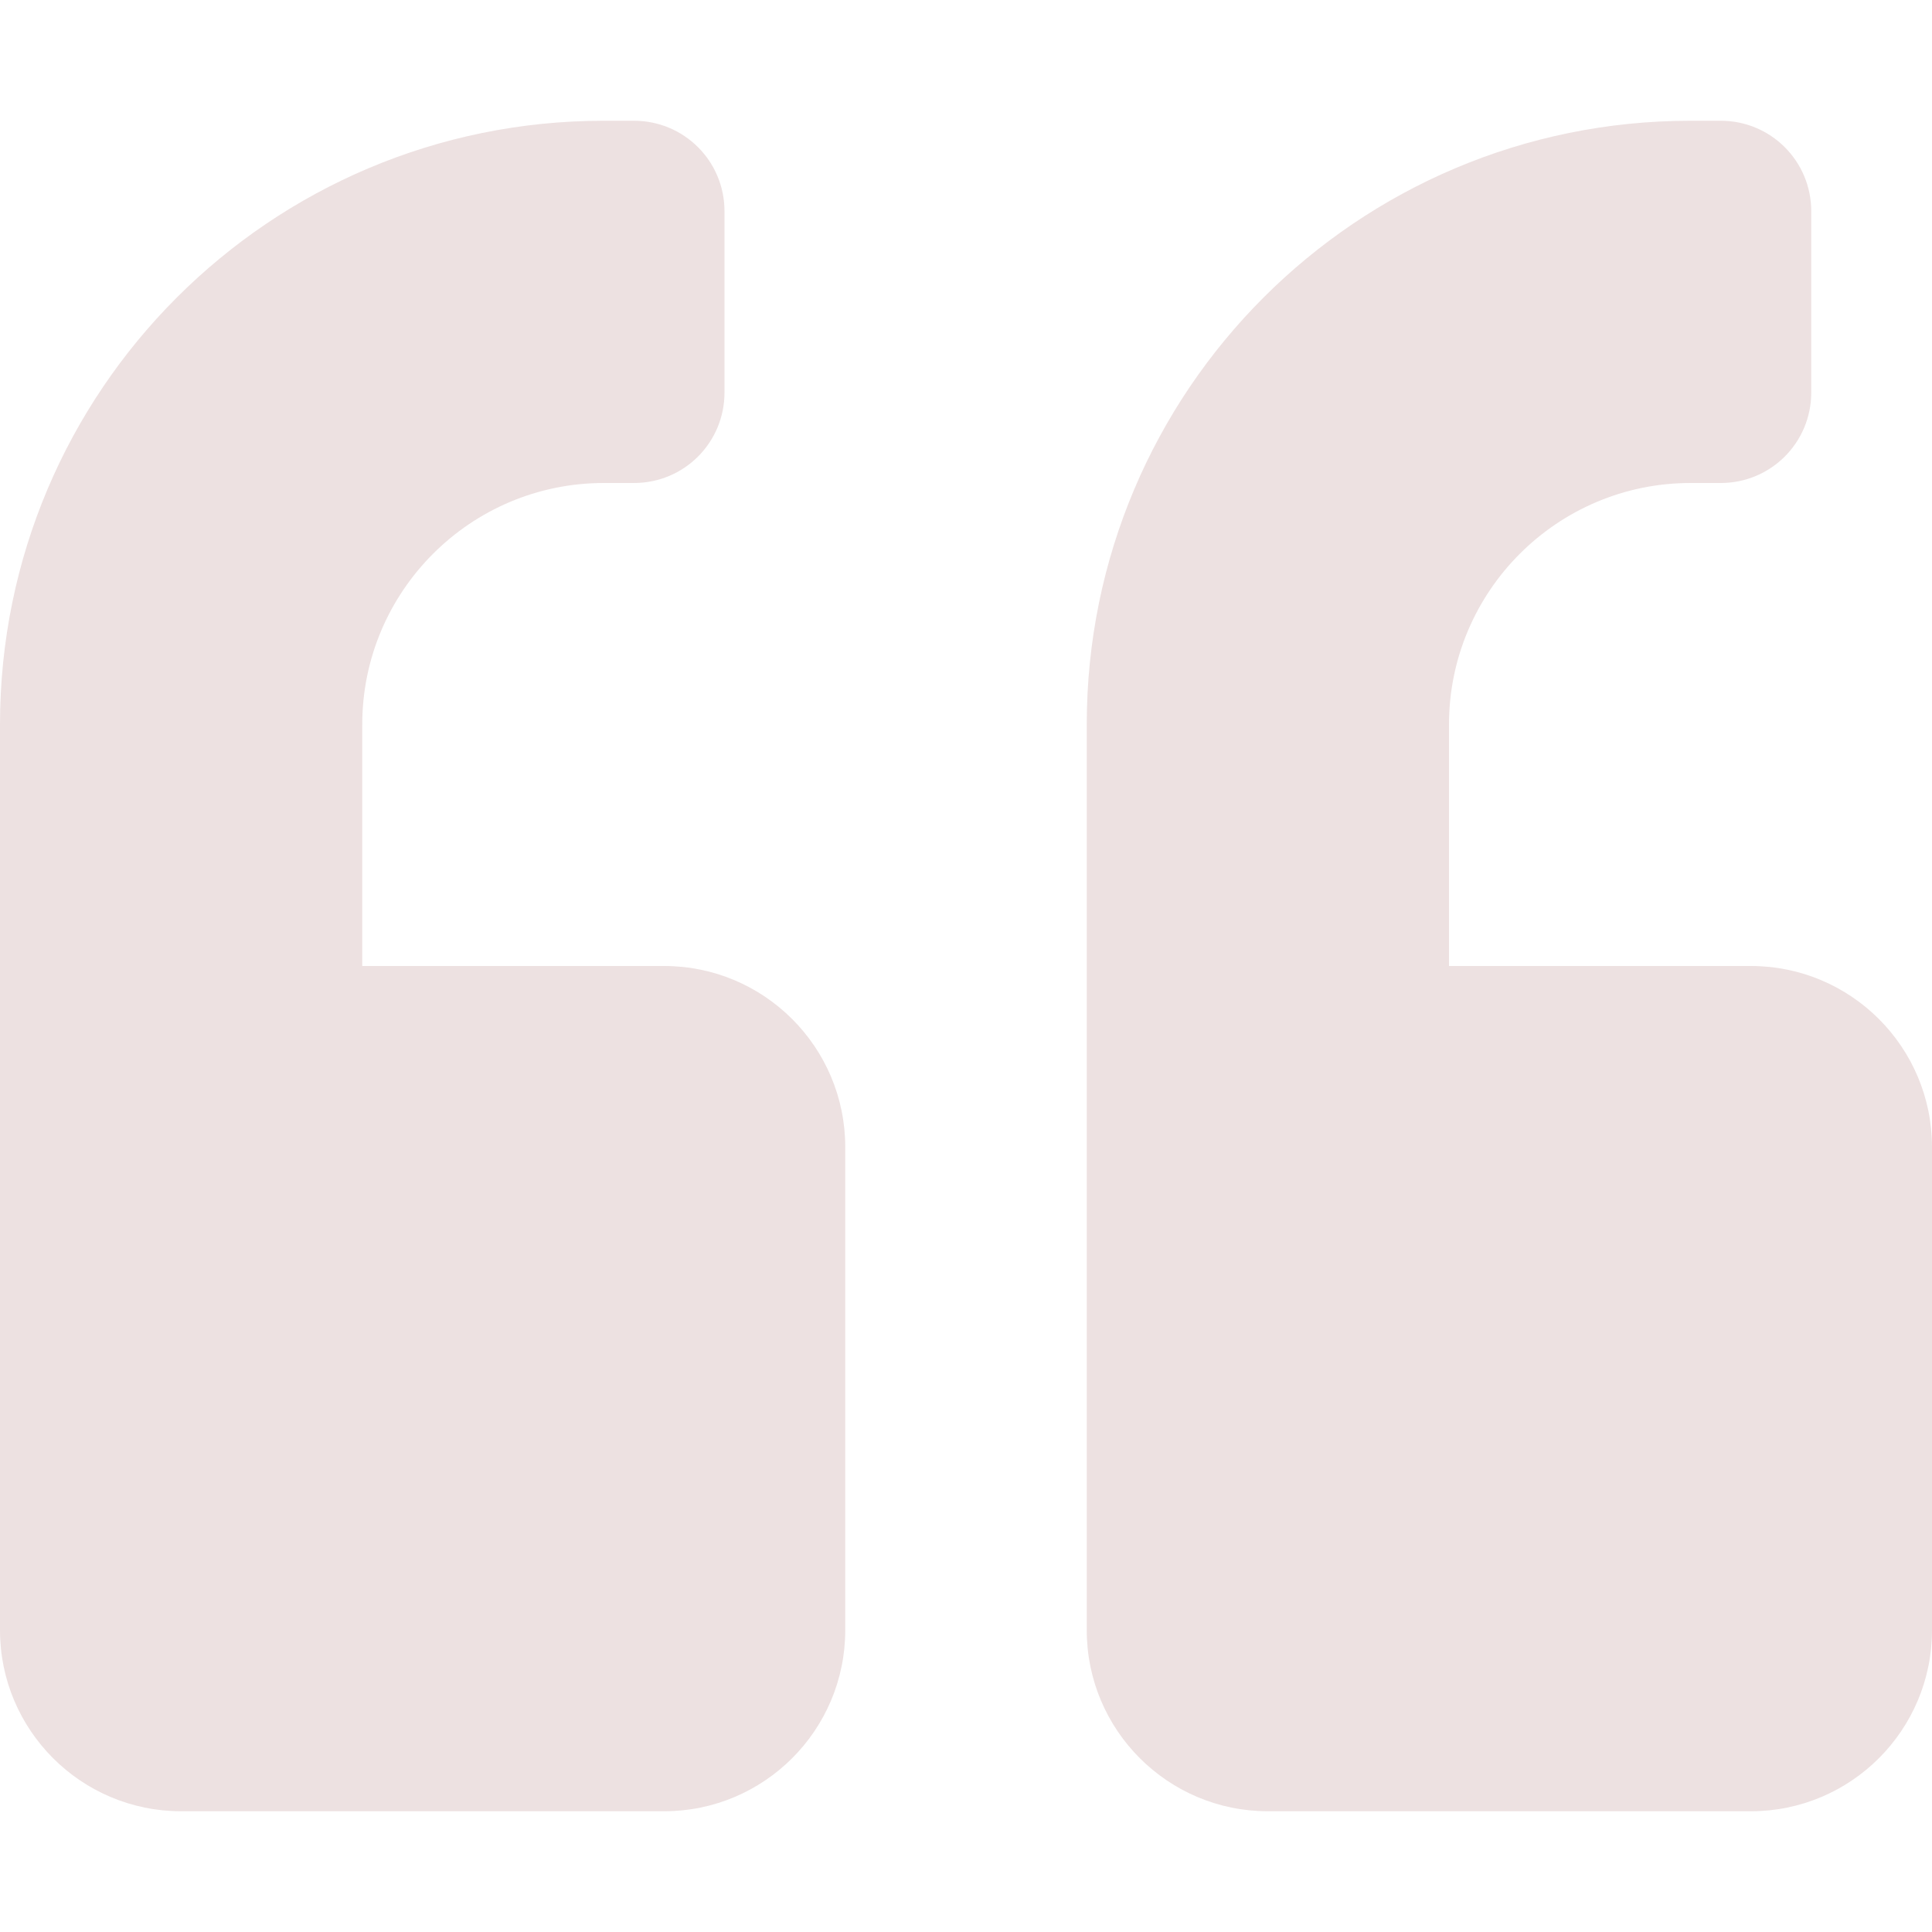
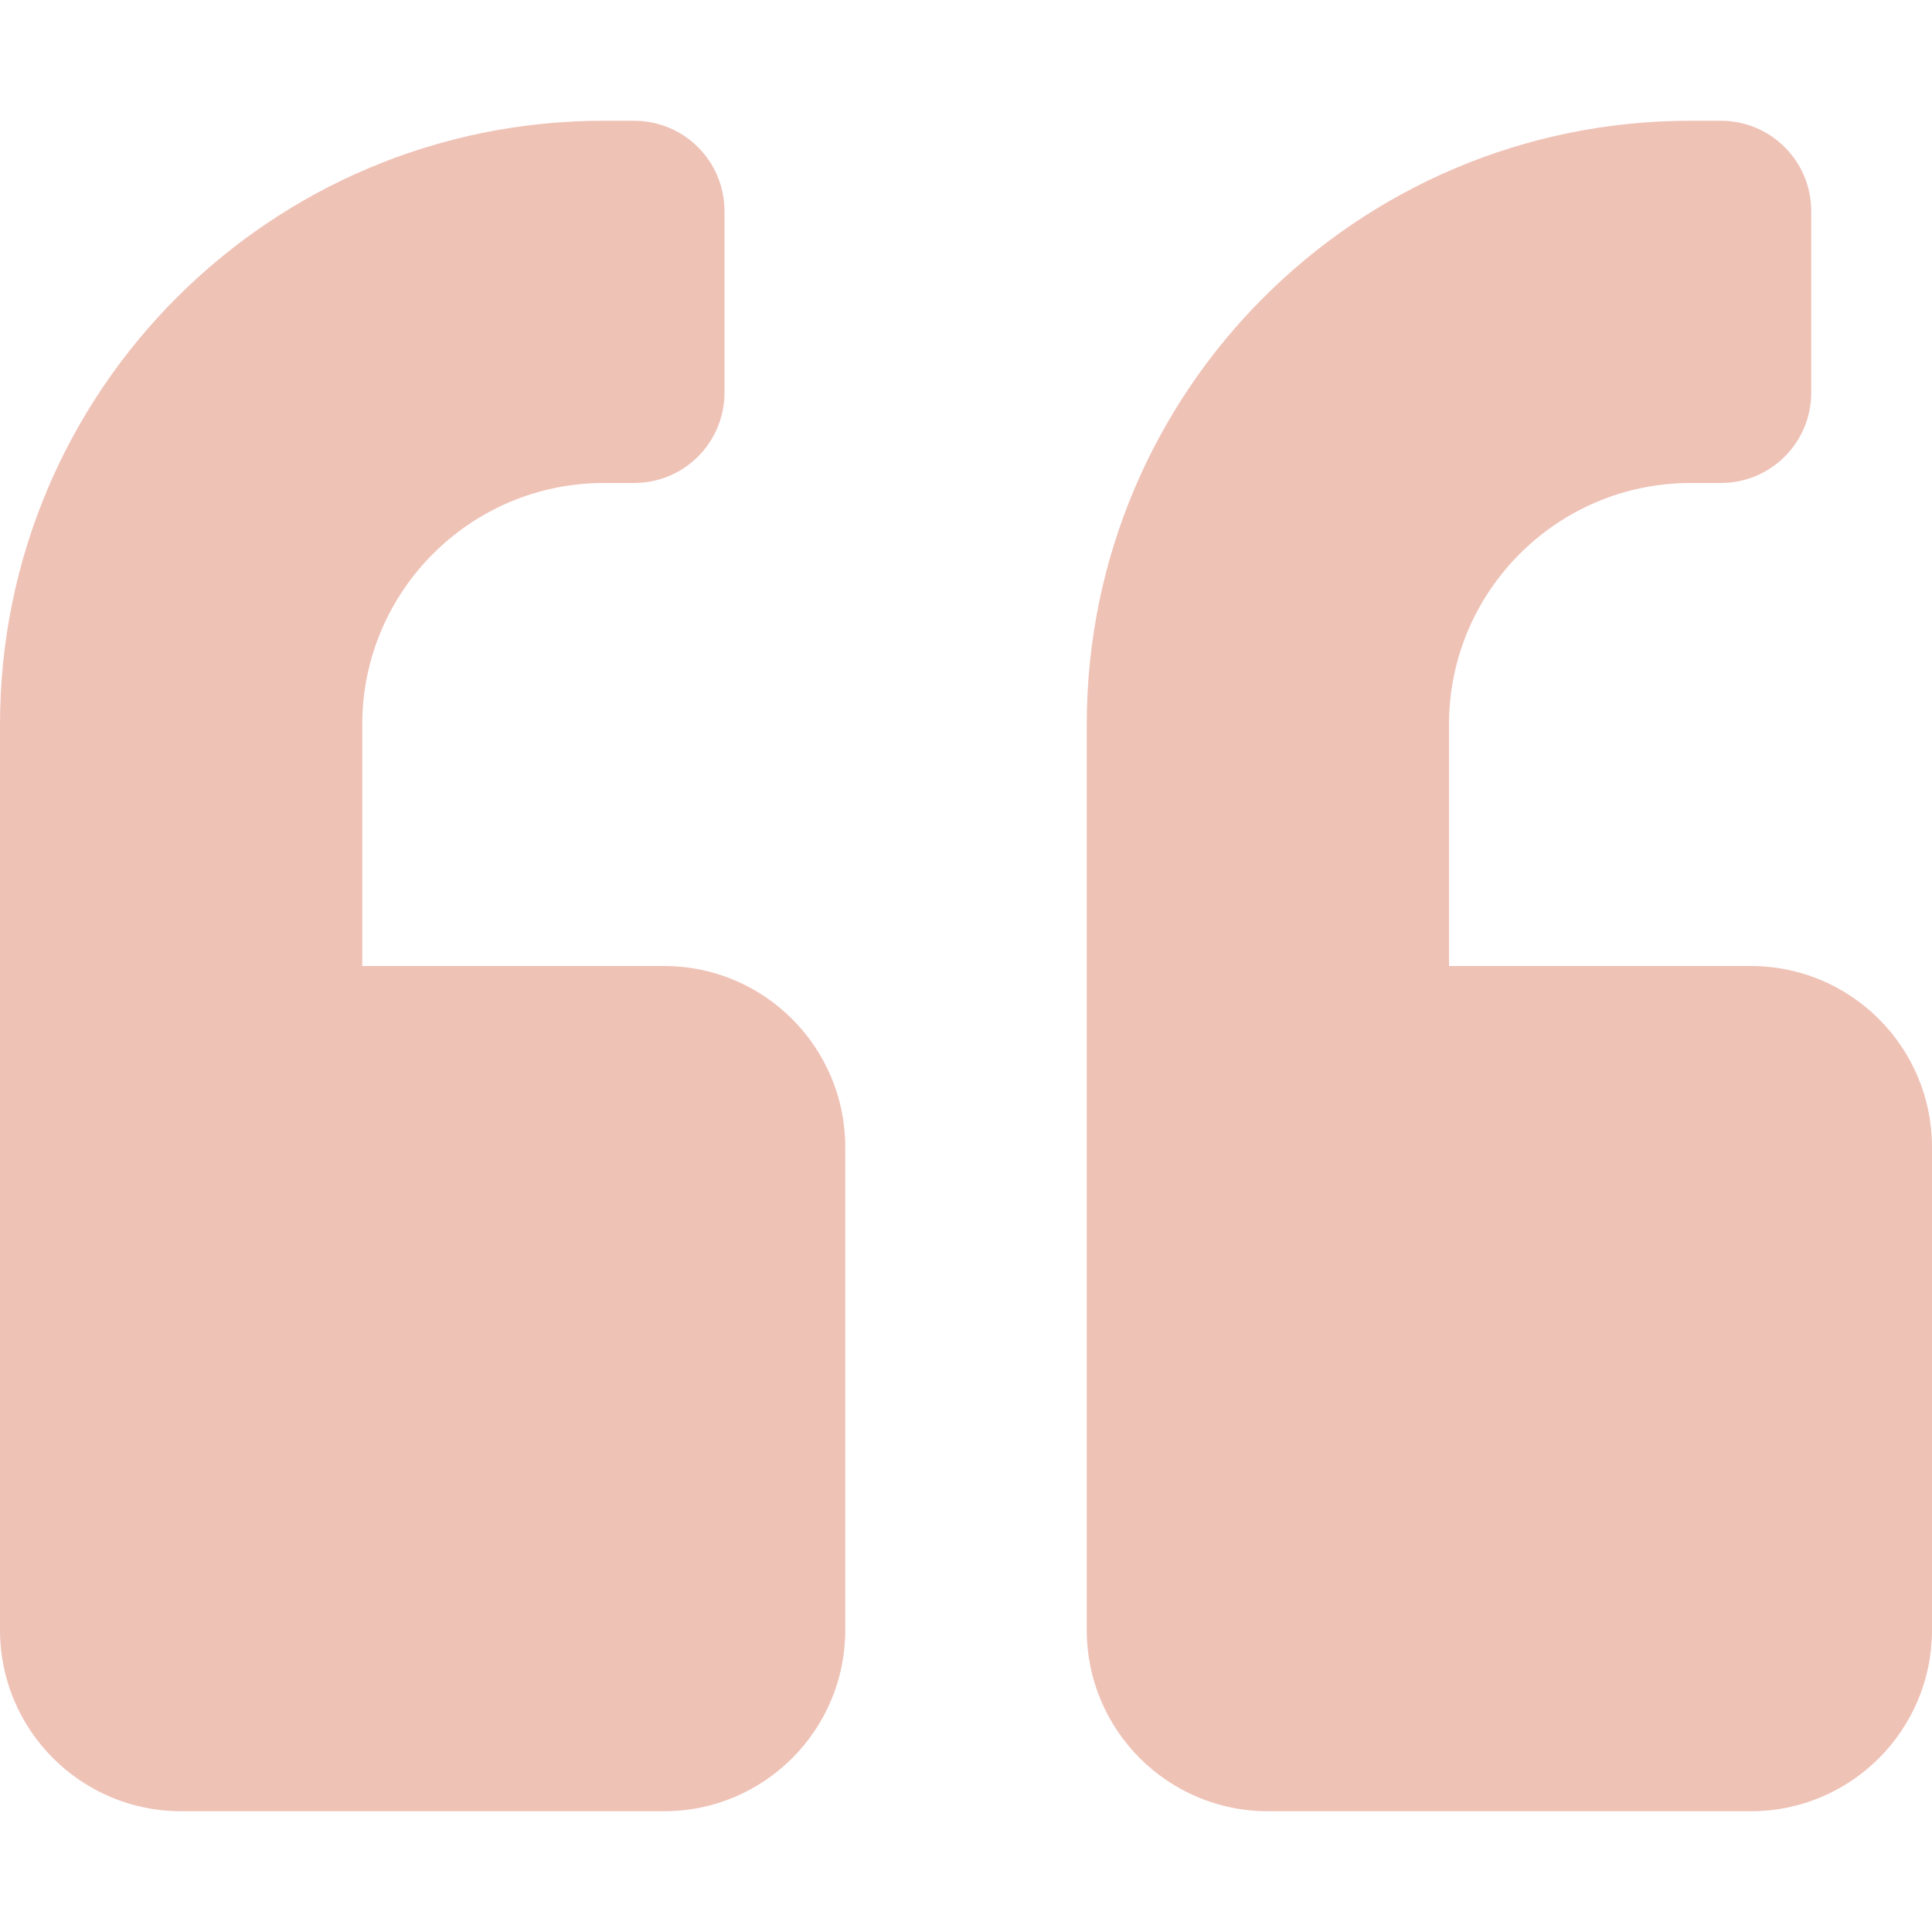
- <svg xmlns="http://www.w3.org/2000/svg" fill="#ede1e1" viewBox="0 0 512 512">
+ <svg xmlns="http://www.w3.org/2000/svg" fill="#EFC2B6" viewBox="0 0 512 512">
  <path d="M464 256h-80v-64c0-35.3 28.7-64 64-64h8c13.3 0 24-10.7 24-24V56c0-13.3-10.7-24-24-24h-8c-88.4 0-160 71.6-160 160v240c0 26.5 21.5 48 48 48h128c26.5 0 48-21.5 48-48V304c0-26.5-21.5-48-48-48zm-288 0H96v-64c0-35.3 28.7-64 64-64h8c13.3 0 24-10.7 24-24V56c0-13.3-10.7-24-24-24h-8C71.6 32 0 103.6 0 192v240c0 26.5 21.5 48 48 48h128c26.5 0 48-21.5 48-48V304c0-26.5-21.5-48-48-48z" />
</svg>
